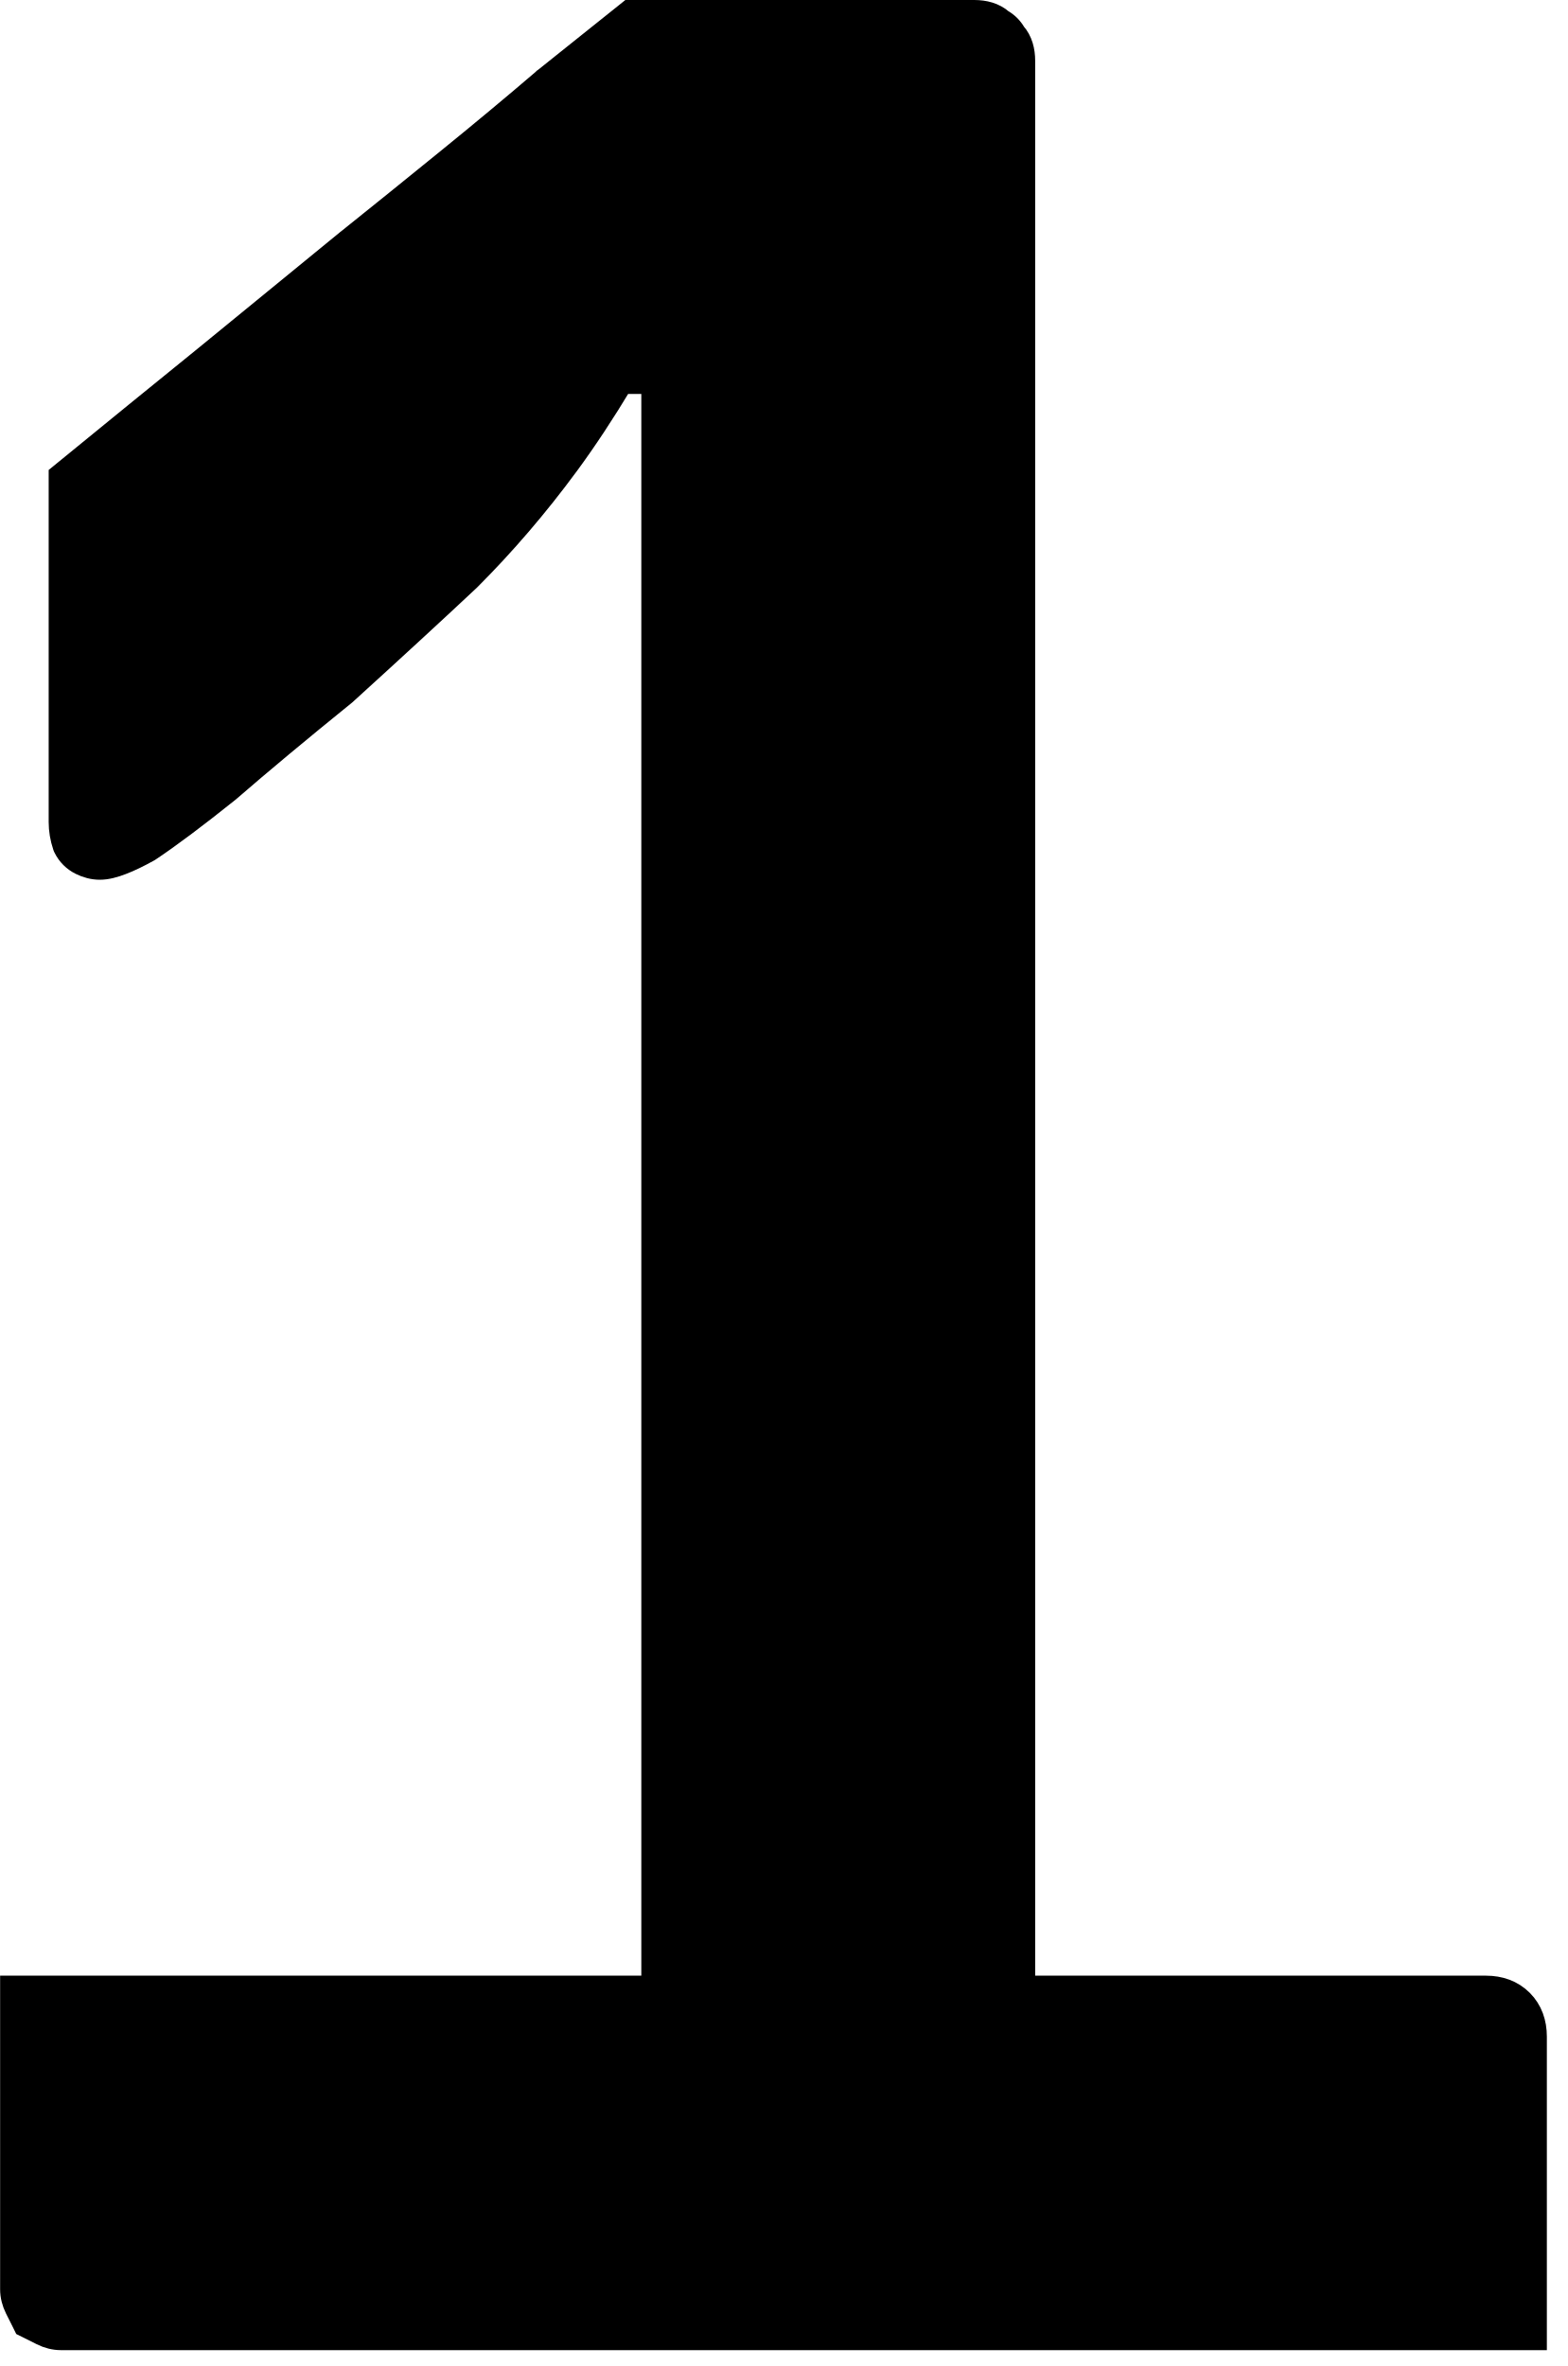
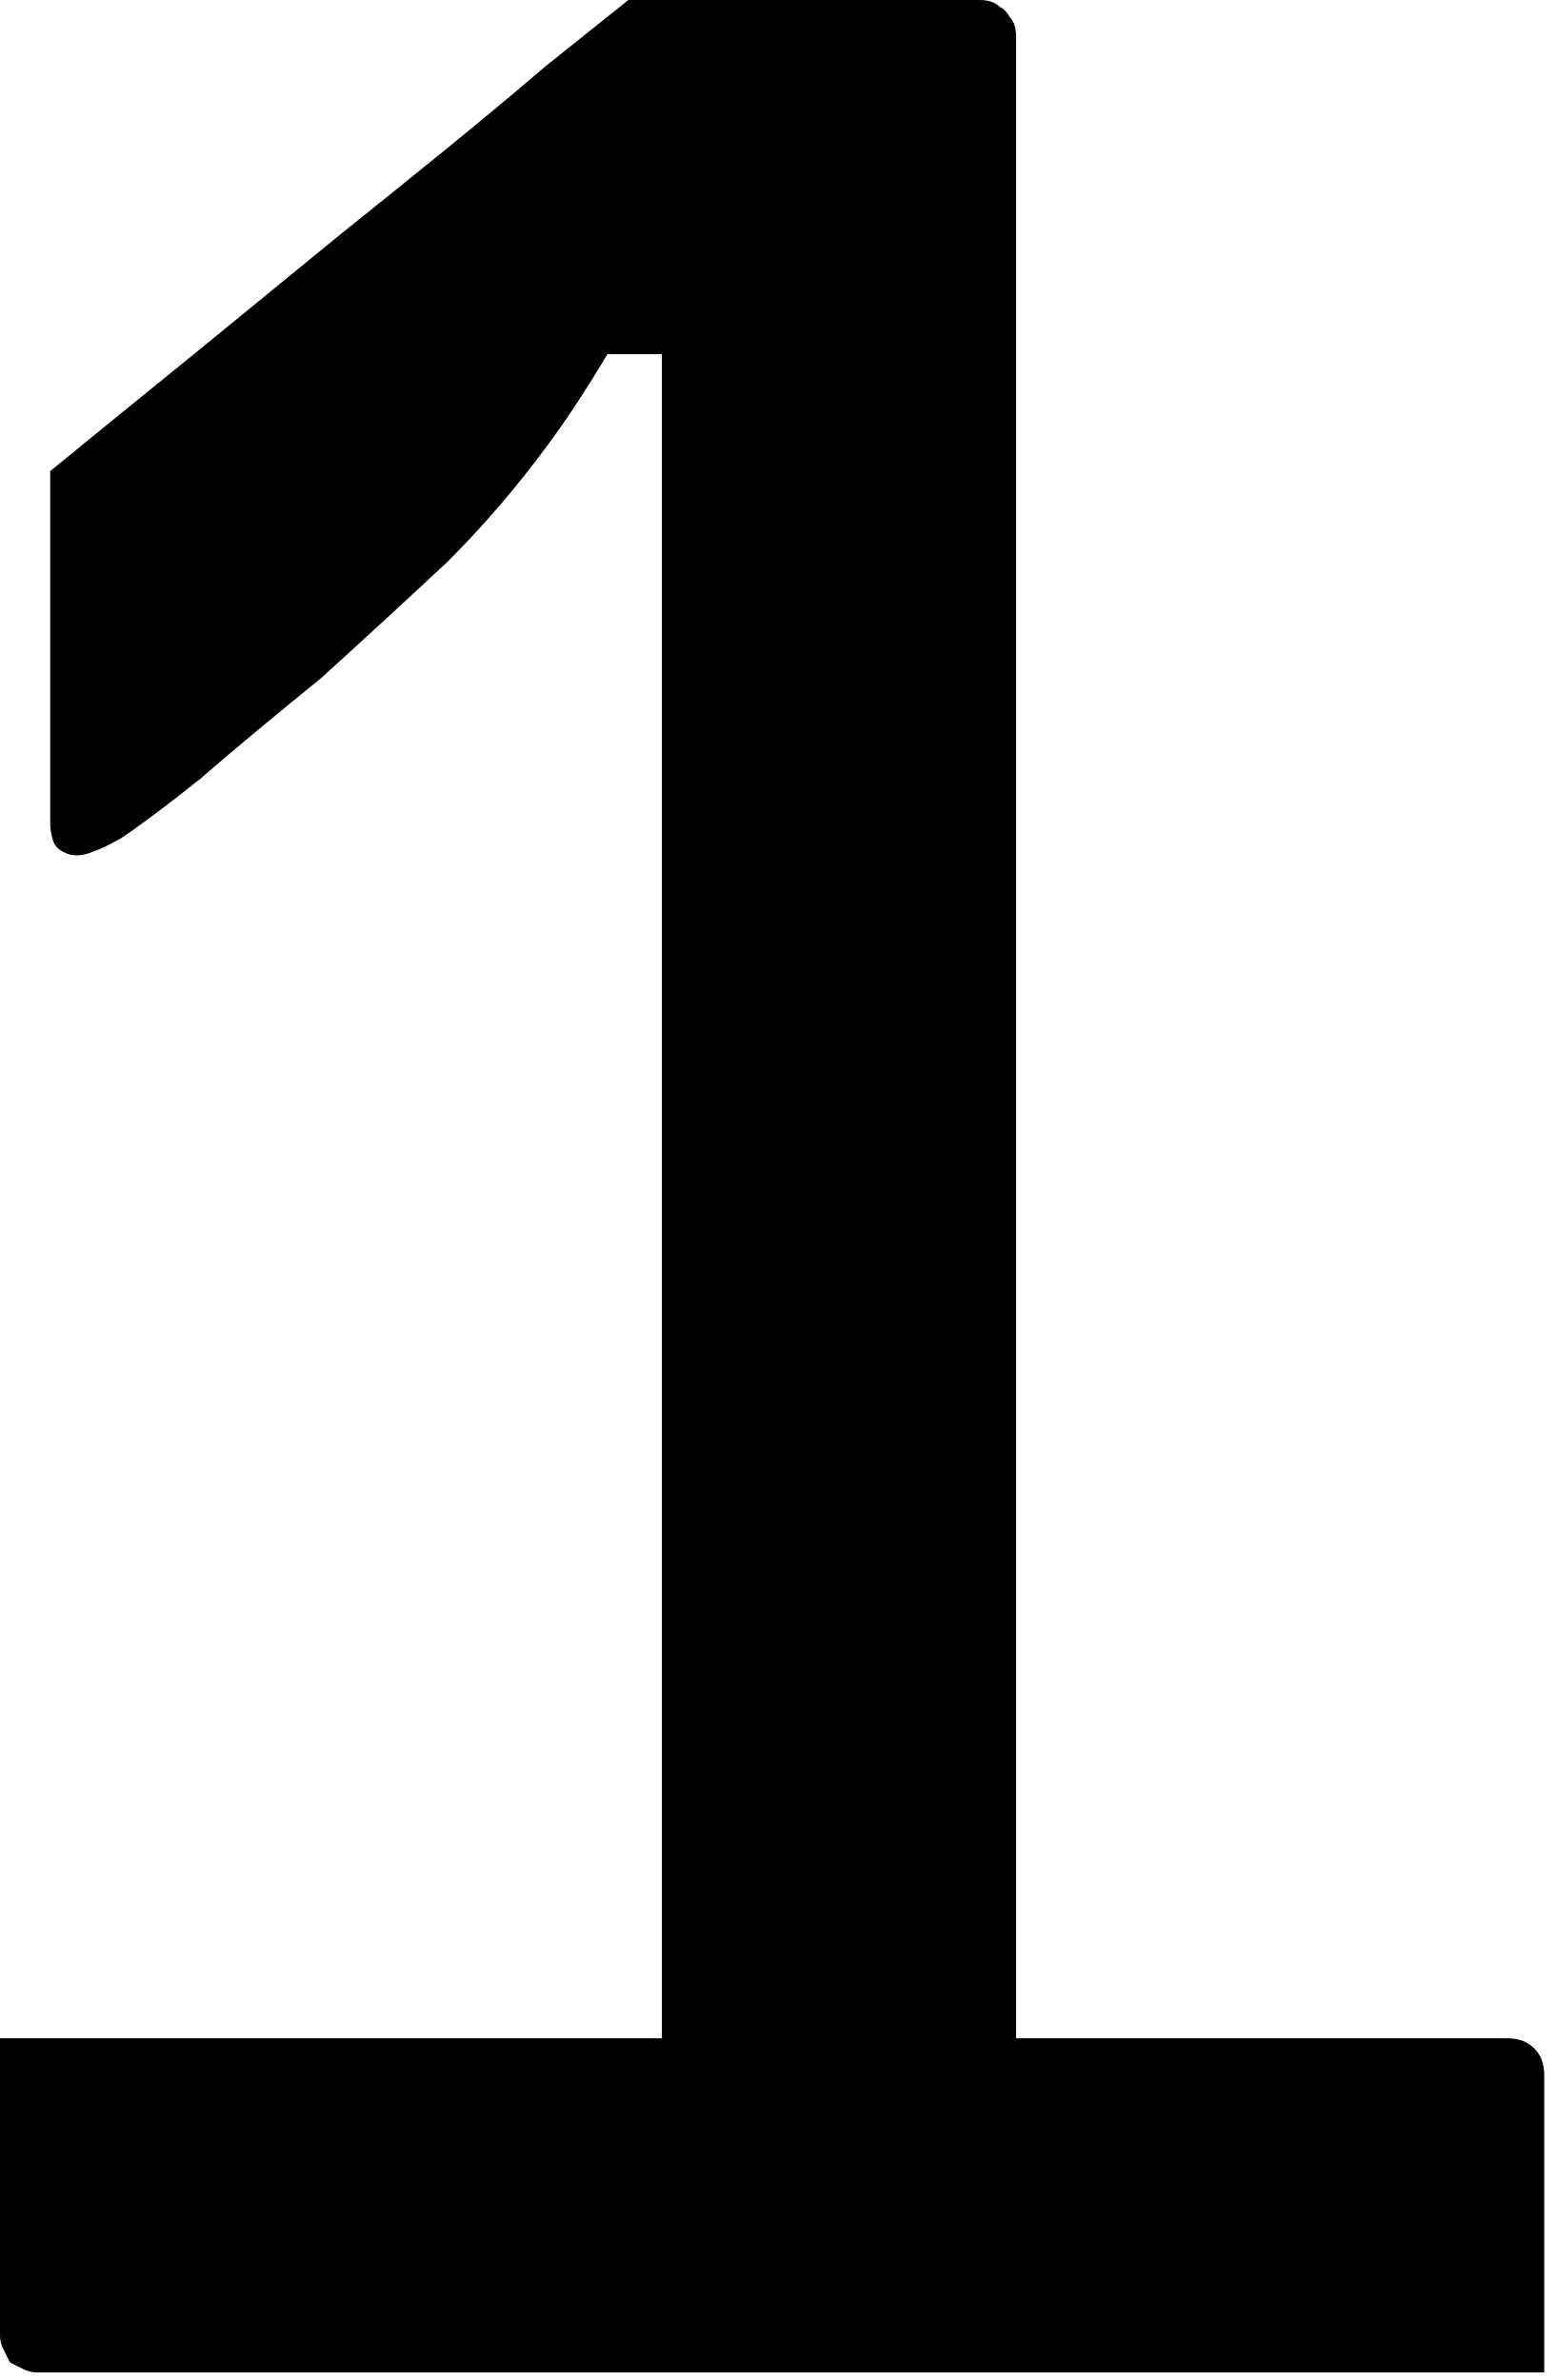
- <svg xmlns="http://www.w3.org/2000/svg" width="53" height="80" viewBox="0 0 53 80" fill="none">
-   <path d="M32.946 0.428C33.281 0.428 33.605 0.509 33.853 0.728C34.031 0.829 34.173 0.97 34.275 1.147C34.498 1.396 34.578 1.723 34.578 2.061V67.23H50.249C50.706 67.23 51.114 67.37 51.428 67.684C51.741 67.997 51.881 68.406 51.881 68.862V79.036H2.064C1.845 79.036 1.633 78.981 1.435 78.882C1.289 78.809 1.143 78.735 0.997 78.662L0.869 78.599L0.806 78.471C0.733 78.325 0.659 78.179 0.586 78.033C0.487 77.835 0.432 77.623 0.432 77.403V67.23H22.115V12.892H21.002C20.378 13.928 19.766 14.856 19.164 15.674C18.13 17.078 17.02 18.372 15.836 19.556L15.826 19.566C14.656 20.662 13.267 21.941 11.66 23.402L11.651 23.411L11.642 23.419C10.111 24.658 8.8 25.75 7.71 26.695L7.704 26.7L7.697 26.706C6.599 27.585 5.711 28.25 5.039 28.698L5.024 28.708L5.01 28.717C4.671 28.905 4.369 29.052 4.106 29.152C3.851 29.251 3.602 29.318 3.378 29.318C3.158 29.318 2.947 29.262 2.749 29.163C2.52 29.049 2.343 28.872 2.229 28.644L2.216 28.616L2.206 28.588C2.119 28.328 2.074 28.062 2.074 27.795V16.094L2.231 15.966C3.838 14.651 5.408 13.373 6.941 12.131C7.744 11.474 8.547 10.818 9.35 10.161C10.153 9.504 10.956 8.847 11.759 8.19L11.763 8.188C12.857 7.312 13.987 6.4 15.154 5.451C16.32 4.504 17.413 3.594 18.432 2.721L18.436 2.716L18.442 2.712C19.538 1.836 20.451 1.106 21.181 0.522L21.298 0.428H32.946Z" fill="black" stroke="black" stroke-width="0.856" />
+ <svg xmlns="http://www.w3.org/2000/svg" width="51" height="78" viewBox="0 0 51 78" fill="none">
+   <path d="M32.087 0C32.379 2.66953e-05 32.598 0.073 32.744 0.219C32.89 0.292 32.999 0.402 33.072 0.548C33.218 0.694 33.291 0.913 33.291 1.205V66.802H49.39C49.755 66.802 50.047 66.912 50.266 67.131C50.484 67.35 50.594 67.642 50.594 68.007V77.753H1.205C1.059 77.753 0.913 77.716 0.767 77.644C0.621 77.57 0.474 77.498 0.328 77.425C0.255 77.279 0.182 77.132 0.109 76.986C0.036 76.841 7.23836e-05 76.695 0 76.549V66.802H21.684V11.608H19.901C19.24 12.72 18.593 13.706 17.96 14.565C16.938 15.953 15.843 17.23 14.675 18.398C13.507 19.494 12.119 20.77 10.513 22.23C8.98 23.472 7.665 24.567 6.57 25.517C5.475 26.392 4.599 27.049 3.942 27.487C3.285 27.852 2.811 28.035 2.519 28.035C2.373 28.035 2.227 27.999 2.081 27.926C1.935 27.853 1.825 27.743 1.752 27.597C1.679 27.378 1.643 27.158 1.643 26.939V15.441C3.249 14.127 4.818 12.85 6.352 11.608C7.958 10.294 9.564 8.98 11.17 7.666C12.265 6.79 13.397 5.877 14.565 4.928C15.733 3.979 16.829 3.066 17.851 2.19C18.946 1.314 19.858 0.584 20.588 0H32.087Z" fill="black" />
</svg>
